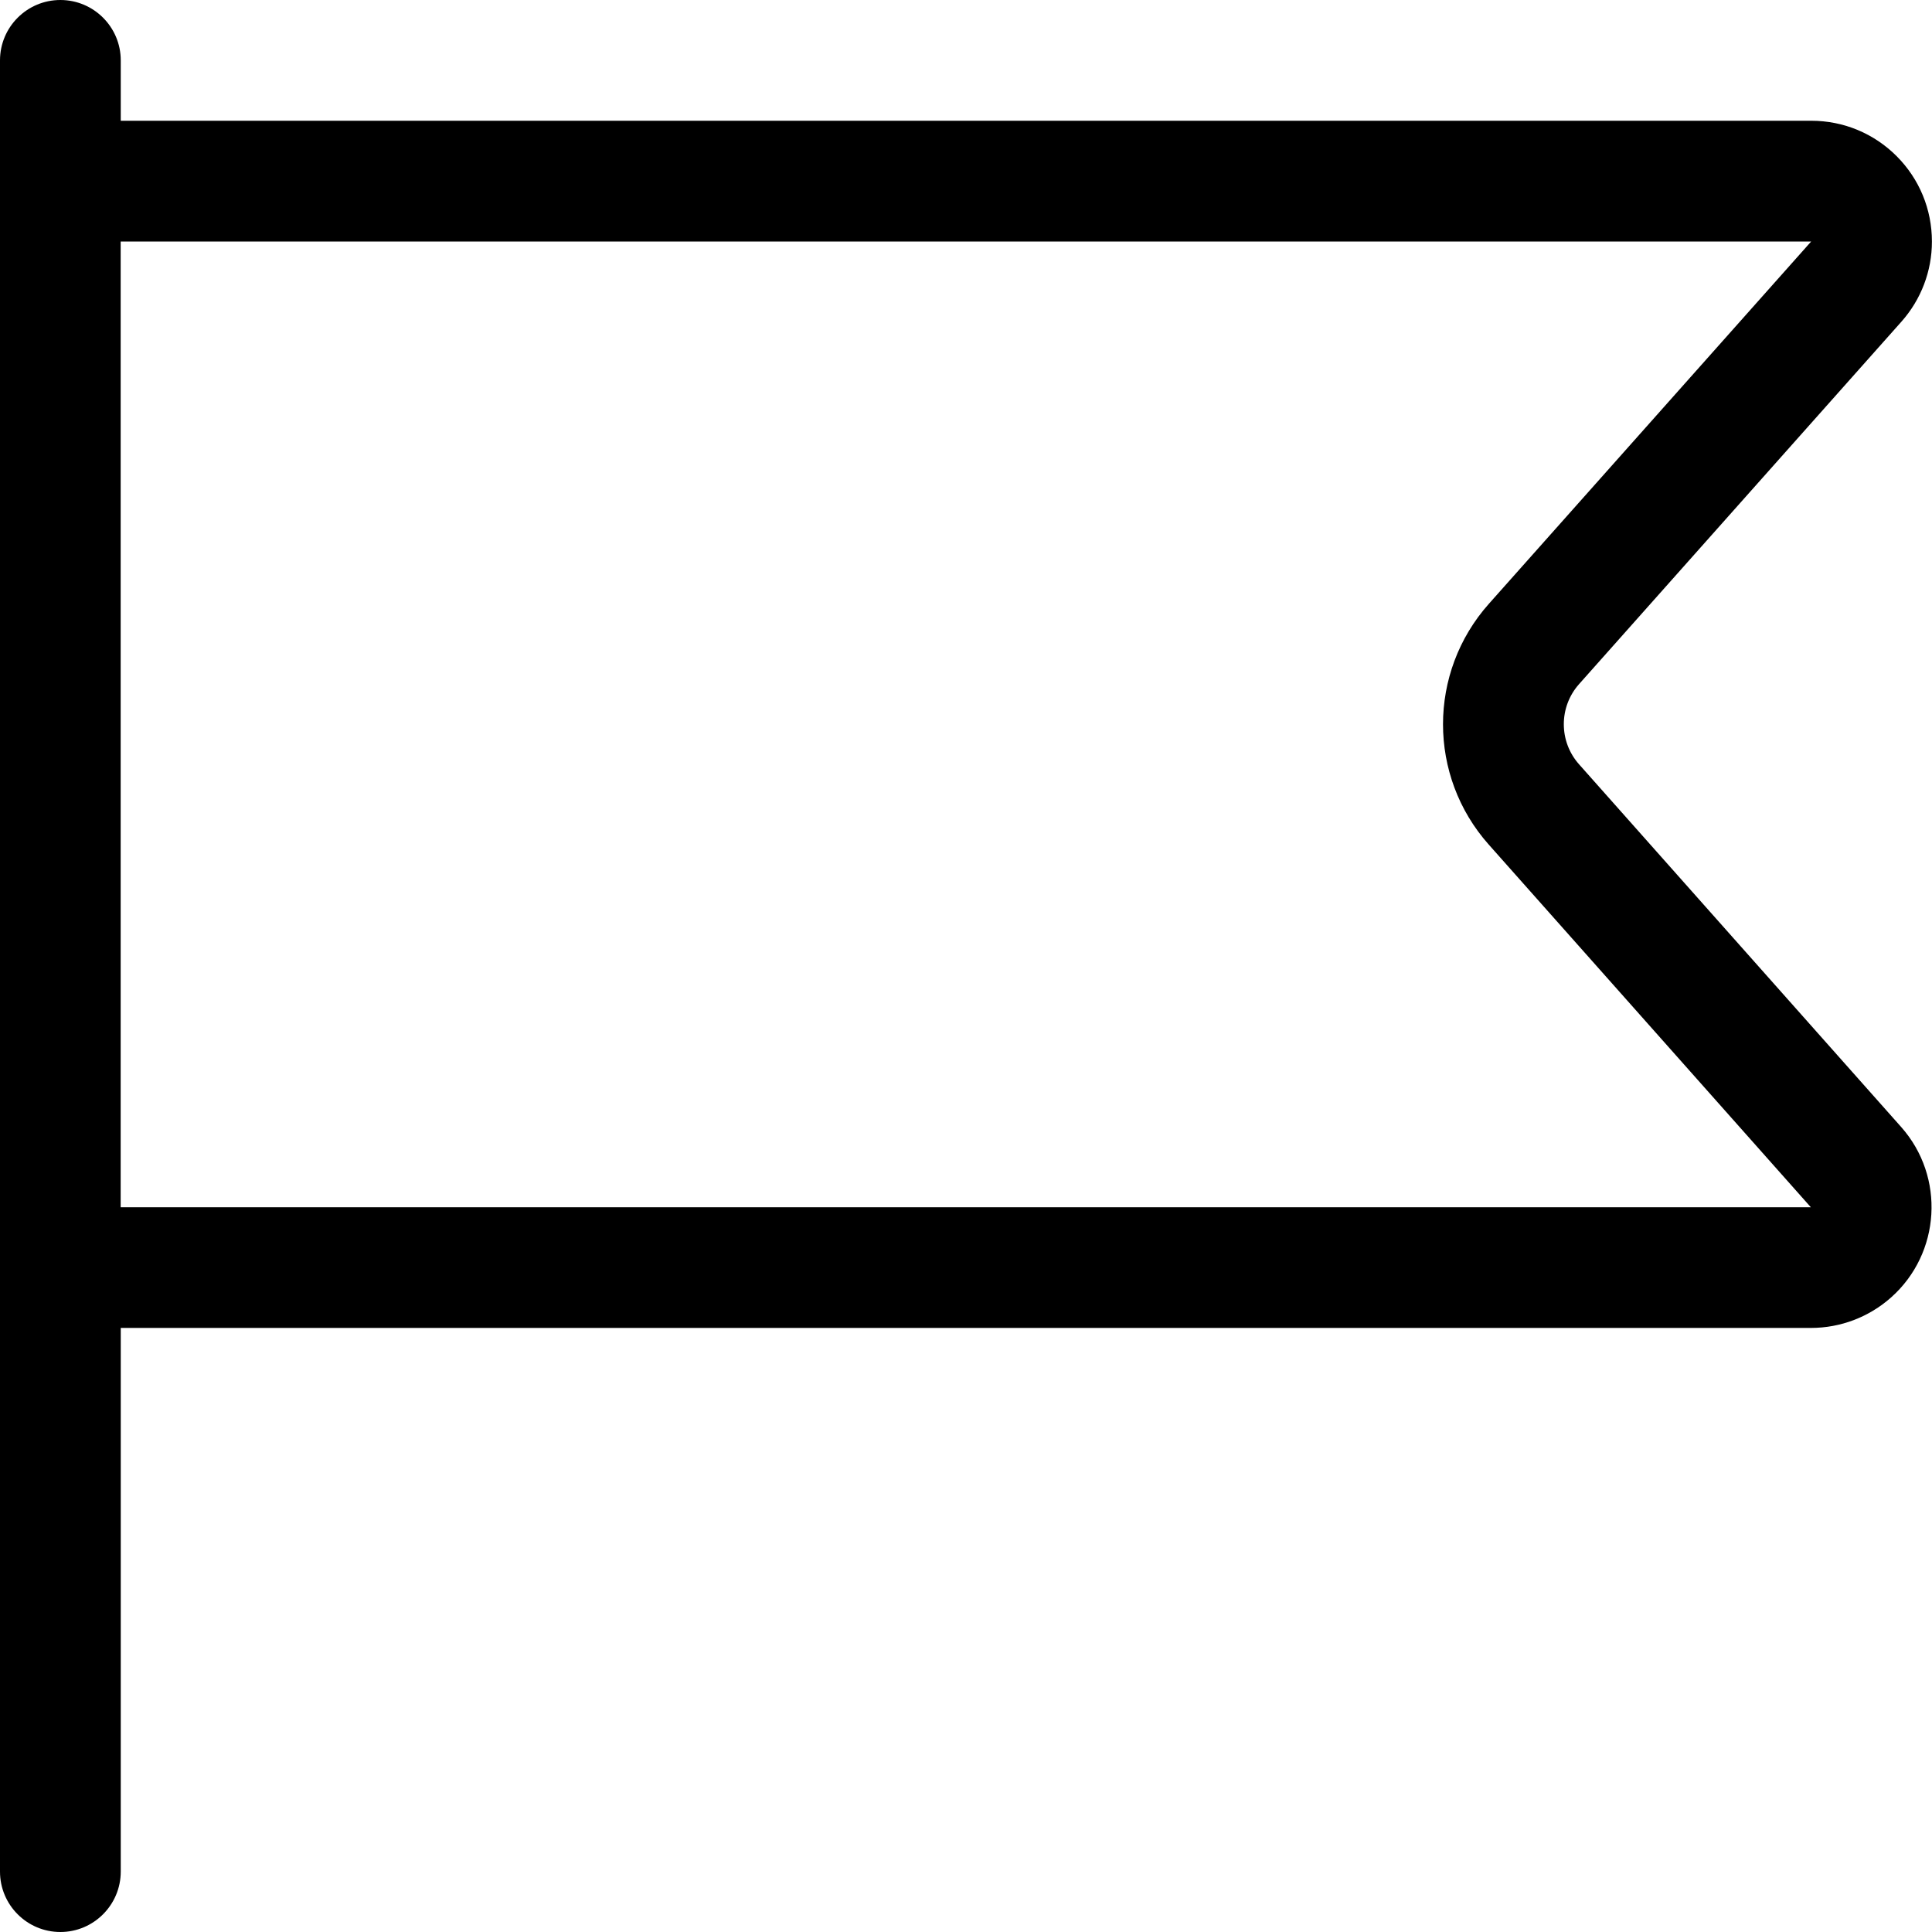
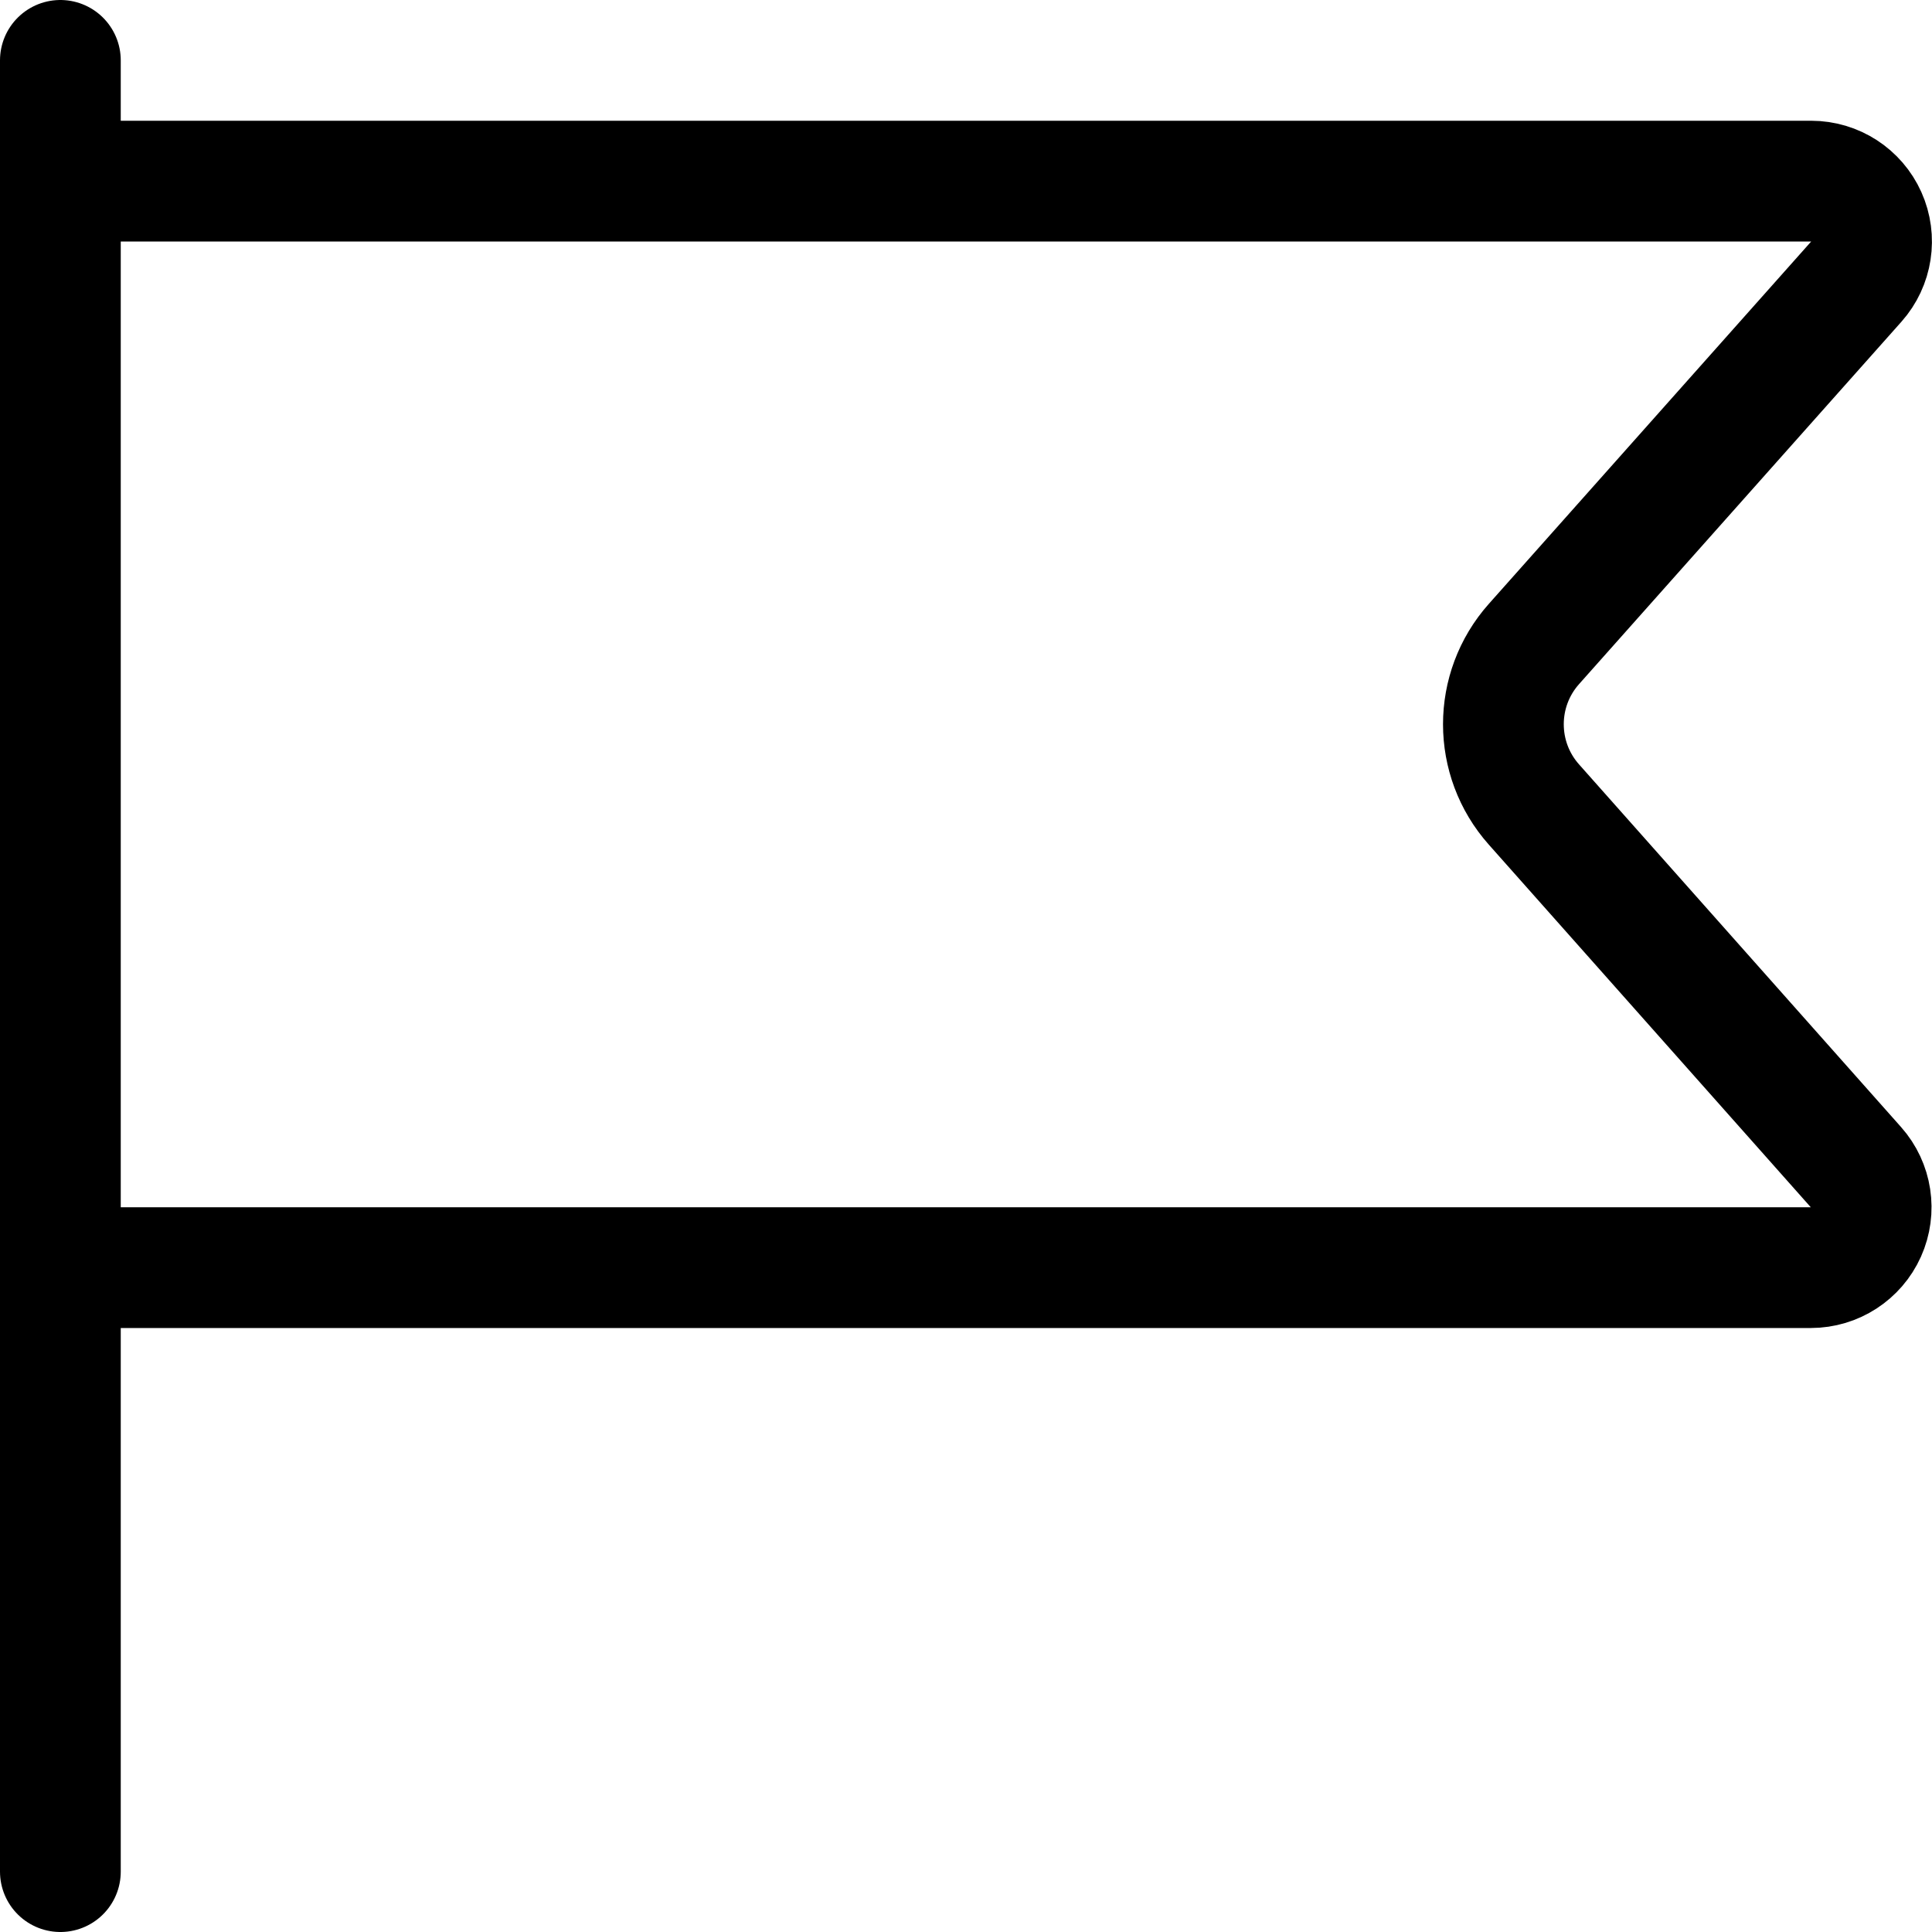
- <svg xmlns="http://www.w3.org/2000/svg" version="1.1" id="Layer_1" x="0px" y="0px" viewBox="0 0 24 24" style="enable-background:new 0 0 24 24;" xml:space="preserve">
-   <g>
-     <path d="M0.75,24C0.336,24,0,23.664,0,23.25V0.75C0,0.336,0.336,0,0.75,0S1.5,0.336,1.5,0.75V1.5h21   c0.401,0,0.778,0.157,1.061,0.44c0.283,0.284,0.438,0.661,0.438,1.061c0,0.367-0.135,0.72-0.378,0.994l-4.005,4.503   c-0.253,0.284-0.253,0.713,0,0.997l4.001,4.505c0.549,0.619,0.492,1.569-0.126,2.118c-0.274,0.243-0.627,0.378-0.994,0.378H1.5   v6.753C1.5,23.664,1.163,24,0.75,24z M22.495,14.997l-4.001-4.505c-0.758-0.852-0.758-2.138,0.001-2.991L22.499,3l-21,0v11.997   H22.495z" />
-   </g>
+ <svg xmlns="http://www.w3.org/2000/svg" viewBox="0 0 24 24">
+   <defs>
+     <style>.a{fill:none;stroke:currentColor;stroke-linecap:round;stroke-linejoin:round;stroke-width:1.5px;}</style>
+   </defs>
+   <line class="a" x1="0.75" y1="0.75" x2="0.75" y2="23.25" />
+   <path class="a" d="M.75,2.25H22.5a.75.75,0,0,1,.56,1.248L19.055,8a1.5,1.5,0,0,0,0,1.994l4,4.505a.75.75,0,0,1-.56,1.248H.75" />
</svg>
